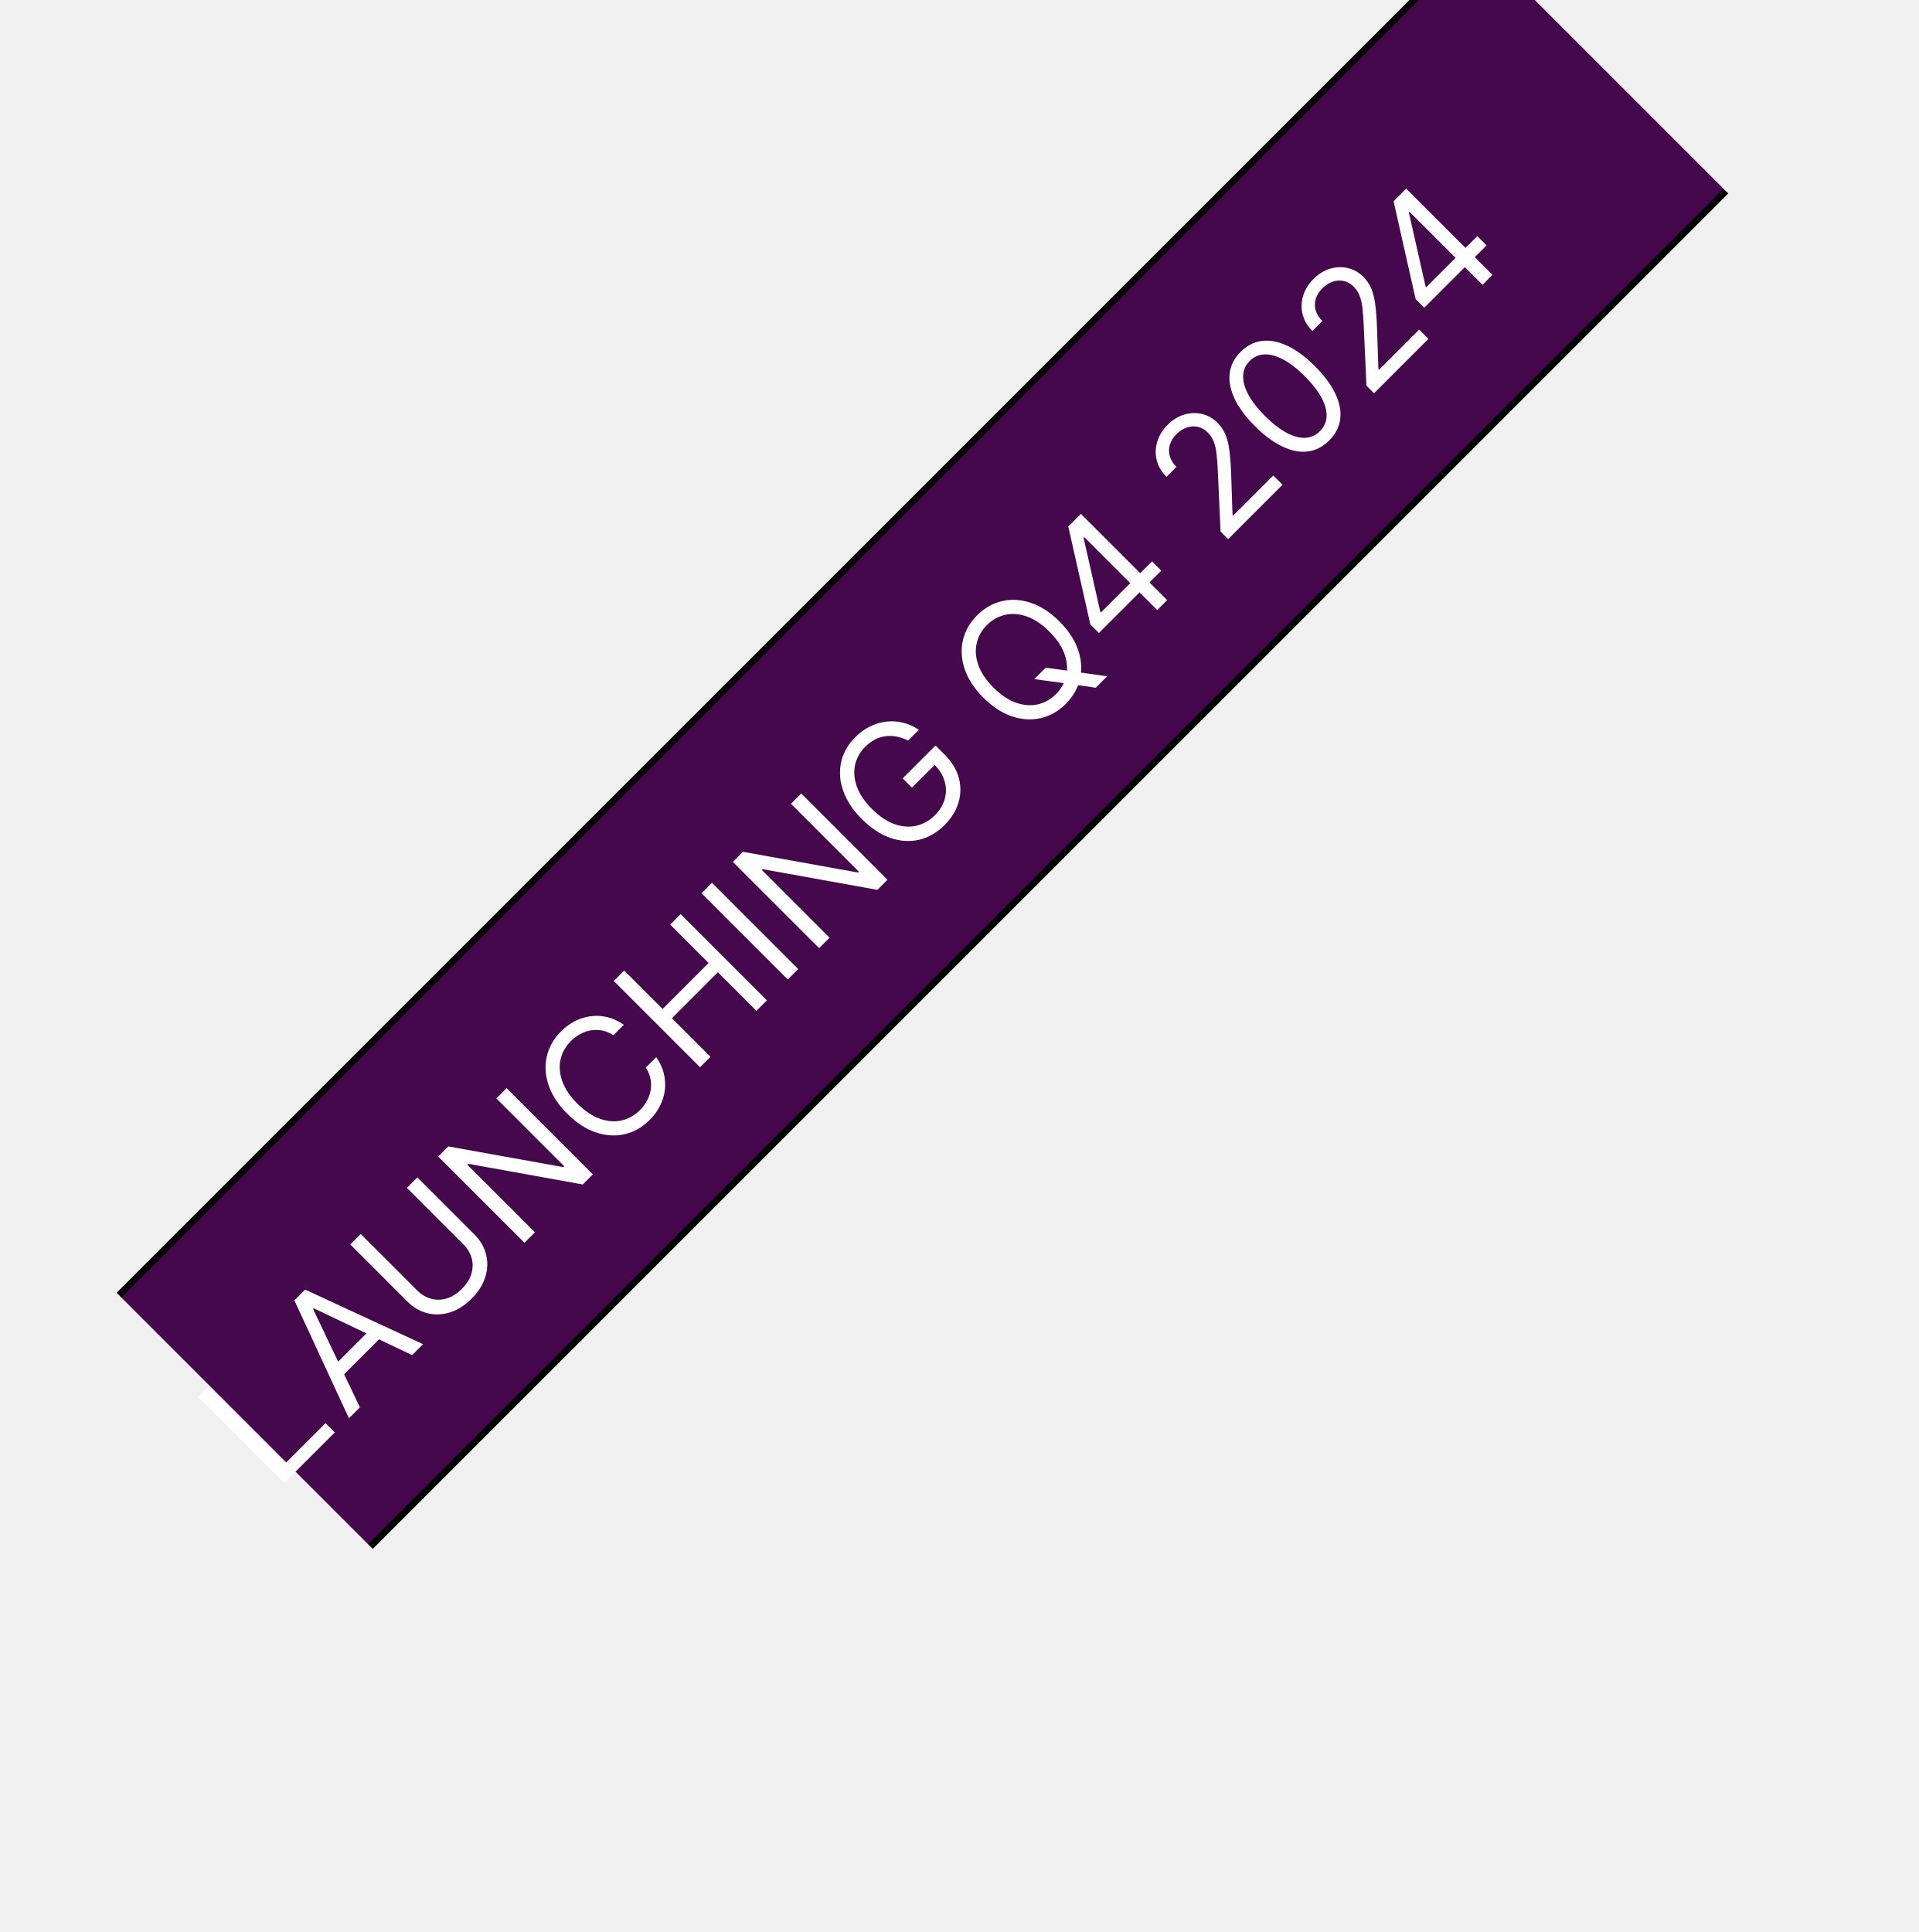
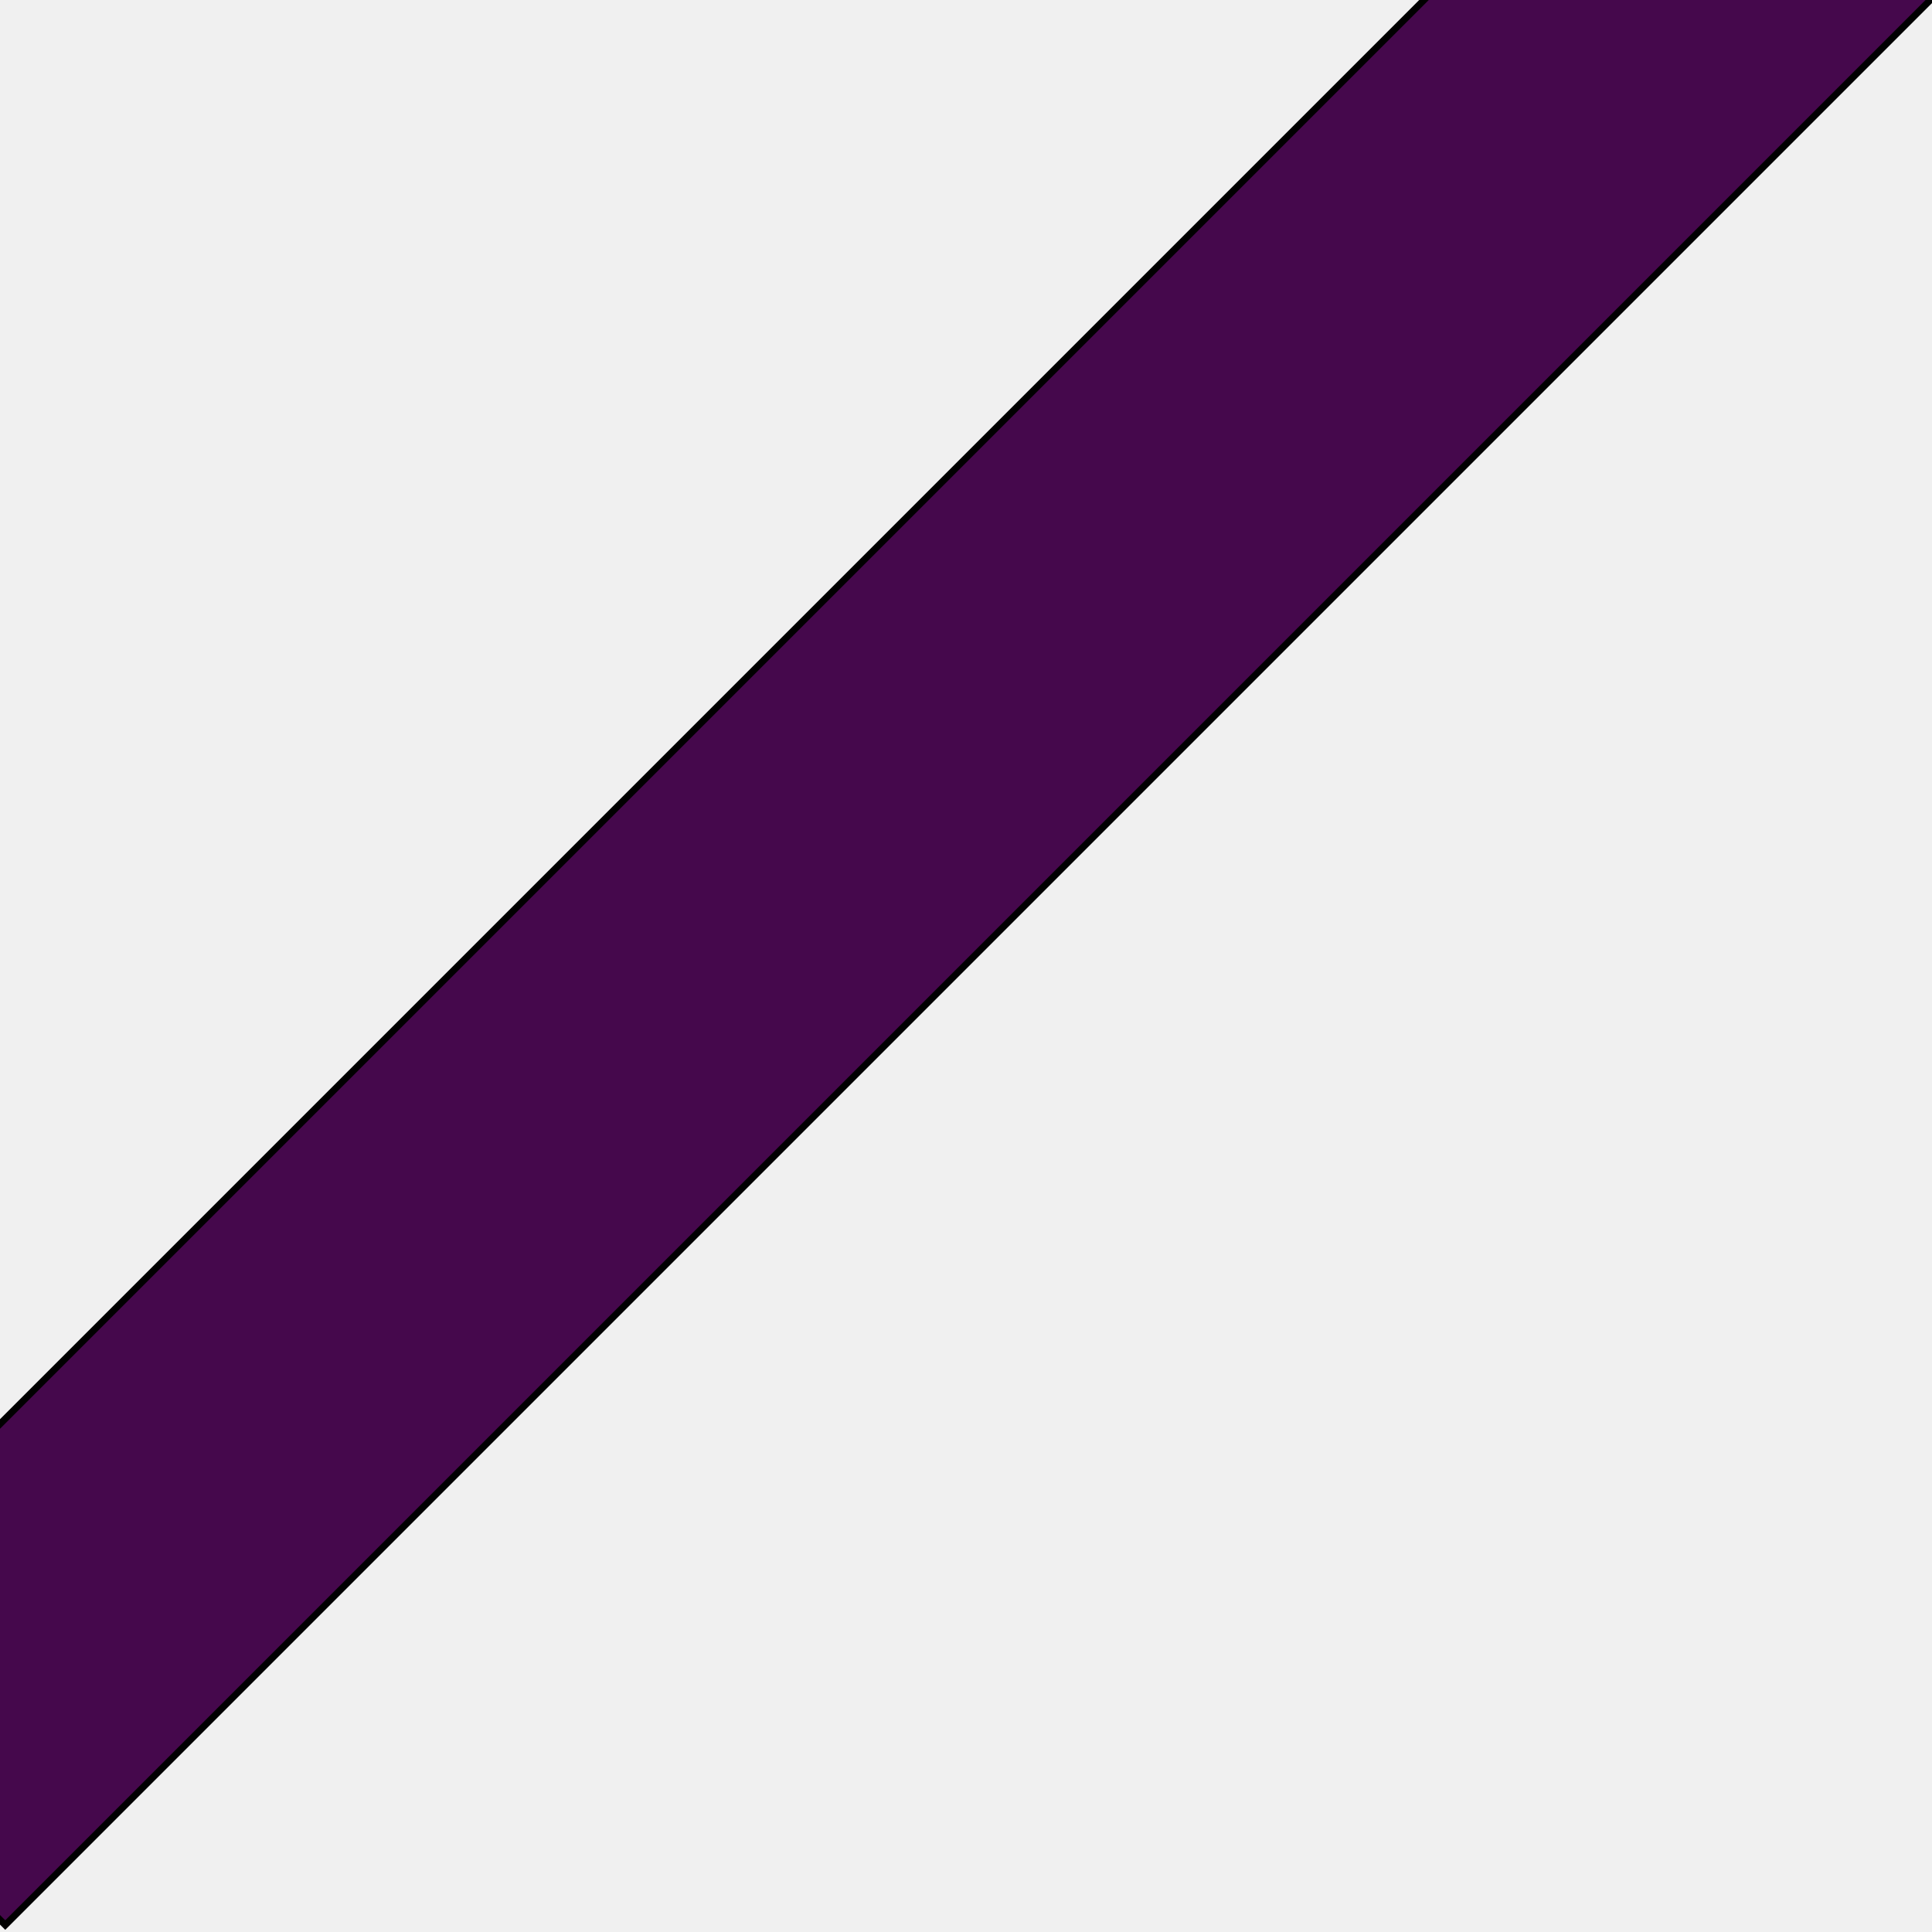
- <svg xmlns="http://www.w3.org/2000/svg" xmlns:xlink="http://www.w3.org/1999/xlink" width="286px" height="288px" viewBox="0 0 286 288" version="1.1">
-   <defs>
-     <rect id="path-1" x="36.7" y="38.332" width="285.741" height="286.273" />
-   </defs>
-   <g id="Argon-Website" stroke="none" stroke-width="1" fill="none" fill-rule="evenodd">
-     <g id="argon.cash" transform="translate(-124, -47)">
-       <g id="Launching" transform="translate(87.3001, 9.5321)">
-         <mask id="mask-2" fill="white">
-           <use xlink:href="#path-1" />
-         </mask>
-         <use id="Rectangle" fill-opacity="0" fill="#000000" xlink:href="#path-1" />
-         <rect id="Rectangle" stroke="#000000" fill="#45084C" mask="url(#mask-2)" transform="translate(161.2203, 161.2203) rotate(-45) translate(-161.2203, -161.2203)" x="-40.28" y="134.72" width="403" height="53" />
-         <g id="LAUNCHING-Q4-2024" mask="url(#mask-2)" fill="#FFFFFF" fill-rule="nonzero">
-           <g transform="translate(164.082, 161.695) rotate(-45) translate(-164.082, -161.695)translate(35.4953, 151.6275)">
-             <polygon id="Path" points="2.25251223e-13 18.43 2.25251223e-13 0.249 2.202 0.249 2.202 16.477 10.653 16.477 10.653 18.43" />
-             <path d="M15.945,18.43 L13.636,18.43 L20.312,0.249 L22.585,0.249 L29.261,18.43 L26.953,18.43 L21.52,3.125 L21.378,3.125 L15.945,18.43 Z M16.797,11.328 L26.101,11.328 L26.101,13.281 L16.797,13.281 L16.797,11.328 Z" id="Shape" />
-             <path d="M44.034,0.249 L46.236,0.249 L46.236,12.287 C46.236,13.53 45.944,14.638 45.361,15.612 C44.778,16.585 43.957,17.352 42.898,17.911 C41.838,18.47 40.595,18.75 39.169,18.75 C37.743,18.75 36.5,18.47 35.44,17.911 C34.381,17.352 33.56,16.585 32.977,15.612 C32.394,14.638 32.102,13.53 32.102,12.287 L32.102,0.249 L34.304,0.249 L34.304,12.109 C34.304,12.997 34.499,13.786 34.89,14.475 C35.281,15.165 35.838,15.706 36.563,16.1 C37.288,16.494 38.157,16.69 39.169,16.69 C40.181,16.69 41.051,16.494 41.779,16.1 C42.507,15.706 43.065,15.165 43.453,14.475 C43.84,13.786 44.034,12.997 44.034,12.109 L44.034,0.249 Z" id="Path" />
-             <polygon id="Path" points="65.057 0.249 65.057 18.43 62.926 18.43 53.018 4.155 52.841 4.155 52.841 18.43 50.639 18.43 50.639 0.249 52.77 0.249 62.713 14.56 62.891 14.56 62.891 0.249" />
-             <path d="M84.091,5.93 L81.889,5.93 C81.759,5.297 81.533,4.741 81.21,4.261 C80.887,3.782 80.497,3.378 80.038,3.05 C79.579,2.721 79.072,2.474 78.516,2.308 C77.959,2.143 77.379,2.06 76.776,2.06 C75.675,2.06 74.679,2.338 73.788,2.894 C72.897,3.451 72.19,4.27 71.666,5.353 C71.143,6.436 70.881,7.765 70.881,9.339 C70.881,10.914 71.143,12.243 71.666,13.326 C72.19,14.409 72.897,15.228 73.788,15.785 C74.679,16.341 75.675,16.619 76.776,16.619 C77.379,16.619 77.959,16.536 78.516,16.371 C79.072,16.205 79.579,15.958 80.038,15.629 C80.497,15.301 80.887,14.896 81.21,14.413 C81.533,13.931 81.759,13.376 81.889,12.749 L84.091,12.749 C83.925,13.678 83.623,14.509 83.185,15.243 C82.747,15.977 82.203,16.6 81.552,17.112 C80.901,17.624 80.171,18.013 79.363,18.279 C78.556,18.546 77.693,18.679 76.776,18.679 C75.225,18.679 73.846,18.3 72.638,17.543 C71.431,16.785 70.481,15.708 69.789,14.311 C69.096,12.914 68.75,11.257 68.75,9.339 C68.75,7.422 69.096,5.765 69.789,4.368 C70.481,2.971 71.431,1.894 72.638,1.136 C73.846,0.379 75.225,-8.00218236e-13 76.776,-8.00218236e-13 C77.693,-8.00218236e-13 78.556,0.133 79.363,0.4 C80.171,0.666 80.901,1.055 81.552,1.567 C82.203,2.079 82.747,2.7 83.185,3.431 C83.623,4.162 83.925,4.995 84.091,5.93 Z" id="Path" />
-             <polygon id="Path" points="87.642 18.43 87.642 0.249 89.844 0.249 89.844 8.345 99.538 8.345 99.538 0.249 101.74 0.249 101.74 18.43 99.538 18.43 99.538 10.298 89.844 10.298 89.844 18.43" />
-             <polygon id="Path" points="108.345 0.249 108.345 18.43 106.143 18.43 106.143 0.249" />
-             <polygon id="Path" points="127.166 0.249 127.166 18.43 125.036 18.43 115.128 4.155 114.95 4.155 114.95 18.43 112.749 18.43 112.749 0.249 114.879 0.249 124.822 14.56 125 14.56 125 0.249" />
-             <path d="M143.999,5.93 C143.803,5.333 143.547,4.796 143.231,4.319 C142.914,3.843 142.538,3.436 142.103,3.098 C141.668,2.761 141.175,2.504 140.625,2.326 C140.075,2.148 139.471,2.06 138.814,2.06 C137.737,2.06 136.757,2.338 135.875,2.894 C134.993,3.451 134.292,4.27 133.771,5.353 C133.25,6.436 132.99,7.765 132.99,9.339 C132.99,10.914 133.253,12.243 133.78,13.326 C134.307,14.409 135.02,15.228 135.92,15.785 C136.819,16.341 137.831,16.619 138.956,16.619 C139.998,16.619 140.916,16.396 141.713,15.949 C142.509,15.502 143.13,14.869 143.577,14.049 C144.024,13.229 144.247,12.263 144.247,11.151 L144.922,11.293 L139.453,11.293 L139.453,9.339 L146.378,9.339 L146.378,11.293 C146.378,12.79 146.06,14.092 145.423,15.199 C144.787,16.306 143.911,17.162 142.796,17.769 C141.68,18.376 140.4,18.679 138.956,18.679 C137.346,18.679 135.933,18.3 134.717,17.543 C133.501,16.785 132.554,15.708 131.876,14.311 C131.198,12.914 130.859,11.257 130.859,9.339 C130.859,7.901 131.053,6.607 131.441,5.455 C131.829,4.304 132.377,3.323 133.088,2.512 C133.798,1.702 134.638,1.08 135.609,0.648 C136.58,0.216 137.648,-5.46887057e-13 138.814,-5.46887057e-13 C139.773,-5.46887057e-13 140.668,0.144 141.499,0.431 C142.331,0.718 143.074,1.123 143.728,1.647 C144.382,2.171 144.928,2.795 145.366,3.52 C145.804,4.245 146.106,5.049 146.271,5.93 L143.999,5.93 Z" id="Path" />
-             <path d="M163.778,12.749 L166.193,12.749 L168.217,15.412 L168.75,16.122 L171.768,20.135 L169.354,20.135 L167.365,17.472 L166.868,16.797 L163.778,12.749 Z M172.514,9.339 C172.514,11.257 172.168,12.914 171.475,14.311 C170.783,15.708 169.833,16.785 168.626,17.543 C167.418,18.3 166.039,18.679 164.489,18.679 C162.938,18.679 161.559,18.3 160.352,17.543 C159.144,16.785 158.194,15.708 157.502,14.311 C156.809,12.914 156.463,11.257 156.463,9.339 C156.463,7.422 156.809,5.765 157.502,4.368 C158.194,2.971 159.144,1.894 160.352,1.136 C161.559,0.379 162.938,-4.4436108e-13 164.489,-4.4436108e-13 C166.039,-4.4436108e-13 167.418,0.379 168.626,1.136 C169.833,1.894 170.783,2.971 171.475,4.368 C172.168,5.765 172.514,7.422 172.514,9.339 Z M170.384,9.339 C170.384,7.765 170.122,6.436 169.598,5.353 C169.074,4.27 168.367,3.451 167.476,2.894 C166.585,2.338 165.589,2.06 164.489,2.06 C163.388,2.06 162.392,2.338 161.501,2.894 C160.611,3.451 159.903,4.27 159.379,5.353 C158.856,6.436 158.594,7.765 158.594,9.339 C158.594,10.914 158.856,12.243 159.379,13.326 C159.903,14.409 160.611,15.228 161.501,15.785 C162.392,16.341 163.388,16.619 164.489,16.619 C165.589,16.619 166.585,16.341 167.476,15.785 C168.367,15.228 169.074,14.409 169.598,13.326 C170.122,12.243 170.384,10.914 170.384,9.339 Z" id="Shape" />
-             <path d="M175.462,14.702 L175.462,12.891 L183.452,0.249 L184.766,0.249 L184.766,3.054 L183.878,3.054 L177.841,12.607 L177.841,12.749 L188.601,12.749 L188.601,14.702 L175.462,14.702 Z M184.02,18.43 L184.02,14.151 L184.02,13.308 L184.02,0.249 L186.115,0.249 L186.115,18.43 L184.02,18.43 Z" id="Shape" />
-             <path d="M198.97,18.43 L198.97,16.832 L204.972,10.263 C205.676,9.493 206.256,8.823 206.712,8.252 C207.167,7.681 207.506,7.142 207.728,6.636 C207.95,6.13 208.061,5.599 208.061,5.043 C208.061,4.403 207.909,3.85 207.604,3.382 C207.299,2.915 206.883,2.554 206.357,2.299 C205.83,2.045 205.238,1.918 204.581,1.918 C203.883,1.918 203.274,2.061 202.757,2.348 C202.239,2.635 201.839,3.036 201.558,3.551 C201.277,4.066 201.136,4.67 201.136,5.362 L199.041,5.362 C199.041,4.297 199.287,3.362 199.778,2.557 C200.269,1.752 200.94,1.125 201.789,0.675 C202.638,0.225 203.593,-7.0733362e-13 204.652,-7.0733362e-13 C205.717,-7.0733362e-13 206.661,0.225 207.484,0.675 C208.307,1.125 208.952,1.731 209.419,2.495 C209.887,3.258 210.121,4.107 210.121,5.043 C210.121,5.711 210.001,6.364 209.761,7 C209.521,7.636 209.107,8.344 208.518,9.122 C207.929,9.9 207.114,10.849 206.072,11.967 L201.989,16.335 L201.989,16.477 L210.44,16.477 L210.44,18.43 L198.97,18.43 Z" id="Path" />
-             <path d="M220.028,18.679 C218.691,18.679 217.551,18.314 216.61,17.583 C215.669,16.852 214.95,15.789 214.453,14.395 C213.956,13.002 213.707,11.316 213.707,9.339 C213.707,7.375 213.957,5.695 214.458,4.301 C214.958,2.907 215.68,1.842 216.624,1.105 C217.568,0.368 218.703,-1.11760537e-12 220.028,-1.11760537e-12 C221.354,-1.11760537e-12 222.489,0.368 223.433,1.105 C224.377,1.842 225.099,2.907 225.599,4.301 C226.099,5.695 226.349,7.375 226.349,9.339 C226.349,11.316 226.101,13.002 225.604,14.395 C225.107,15.789 224.387,16.852 223.446,17.583 C222.505,18.314 221.366,18.679 220.028,18.679 Z M220.028,16.726 C221.354,16.726 222.384,16.087 223.118,14.808 C223.852,13.53 224.219,11.707 224.219,9.339 C224.219,7.765 224.052,6.425 223.717,5.318 C223.383,4.211 222.903,3.368 222.279,2.788 C221.655,2.208 220.904,1.918 220.028,1.918 C218.714,1.918 217.688,2.564 216.948,3.857 C216.208,5.151 215.838,6.978 215.838,9.339 C215.838,10.914 216.004,12.251 216.335,13.352 C216.667,14.453 217.145,15.291 217.769,15.865 C218.393,16.439 219.147,16.726 220.028,16.726 Z" id="Shape" />
-             <path d="M229.723,18.43 L229.723,16.832 L235.724,10.263 C236.429,9.493 237.009,8.823 237.464,8.252 C237.92,7.681 238.259,7.142 238.481,6.636 C238.703,6.13 238.814,5.599 238.814,5.043 C238.814,4.403 238.662,3.85 238.357,3.382 C238.052,2.915 237.636,2.554 237.109,2.299 C236.583,2.045 235.991,1.918 235.334,1.918 C234.635,1.918 234.027,2.061 233.509,2.348 C232.992,2.635 232.592,3.036 232.311,3.551 C232.03,4.066 231.889,4.67 231.889,5.362 L229.794,5.362 C229.794,4.297 230.04,3.362 230.531,2.557 C231.022,1.752 231.692,1.125 232.542,0.675 C233.391,0.225 234.345,-4.68067831e-13 235.405,-4.68067831e-13 C236.47,-4.68067831e-13 237.414,0.225 238.237,0.675 C239.06,1.125 239.705,1.731 240.172,2.495 C240.64,3.258 240.874,4.107 240.874,5.043 C240.874,5.711 240.754,6.364 240.514,7 C240.274,7.636 239.86,8.344 239.271,9.122 C238.682,9.9 237.867,10.849 236.825,11.967 L232.741,16.335 L232.741,16.477 L241.193,16.477 L241.193,18.43 L229.723,18.43 Z" id="Path" />
-             <path d="M244.034,14.702 L244.034,12.891 L252.024,0.249 L253.338,0.249 L253.338,3.054 L252.45,3.054 L246.413,12.607 L246.413,12.749 L257.173,12.749 L257.173,14.702 L244.034,14.702 Z M252.592,18.43 L252.592,14.151 L252.592,13.308 L252.592,0.249 L254.688,0.249 L254.688,18.43 L252.592,18.43 Z" id="Shape" />
-           </g>
-         </g>
-       </g>
+ <svg xmlns="http://www.w3.org/2000/svg" width="286px" height="286px" viewBox="0 0 286 286" version="1.1">
+   <g id="Page-1" stroke="none" stroke-width="1" fill="none" fill-rule="evenodd">
+     <g id="Rectangle-Clipped" transform="translate(-0, 0.8637)" fill="#45084C" fill-rule="nonzero" stroke="#000000">
+       <rect id="Rectangle" transform="translate(124.5205, 122.8887) rotate(-45) translate(-124.5205, -122.8887)" x="-76.98" y="96.389" width="403" height="53" />
    </g>
  </g>
</svg>
